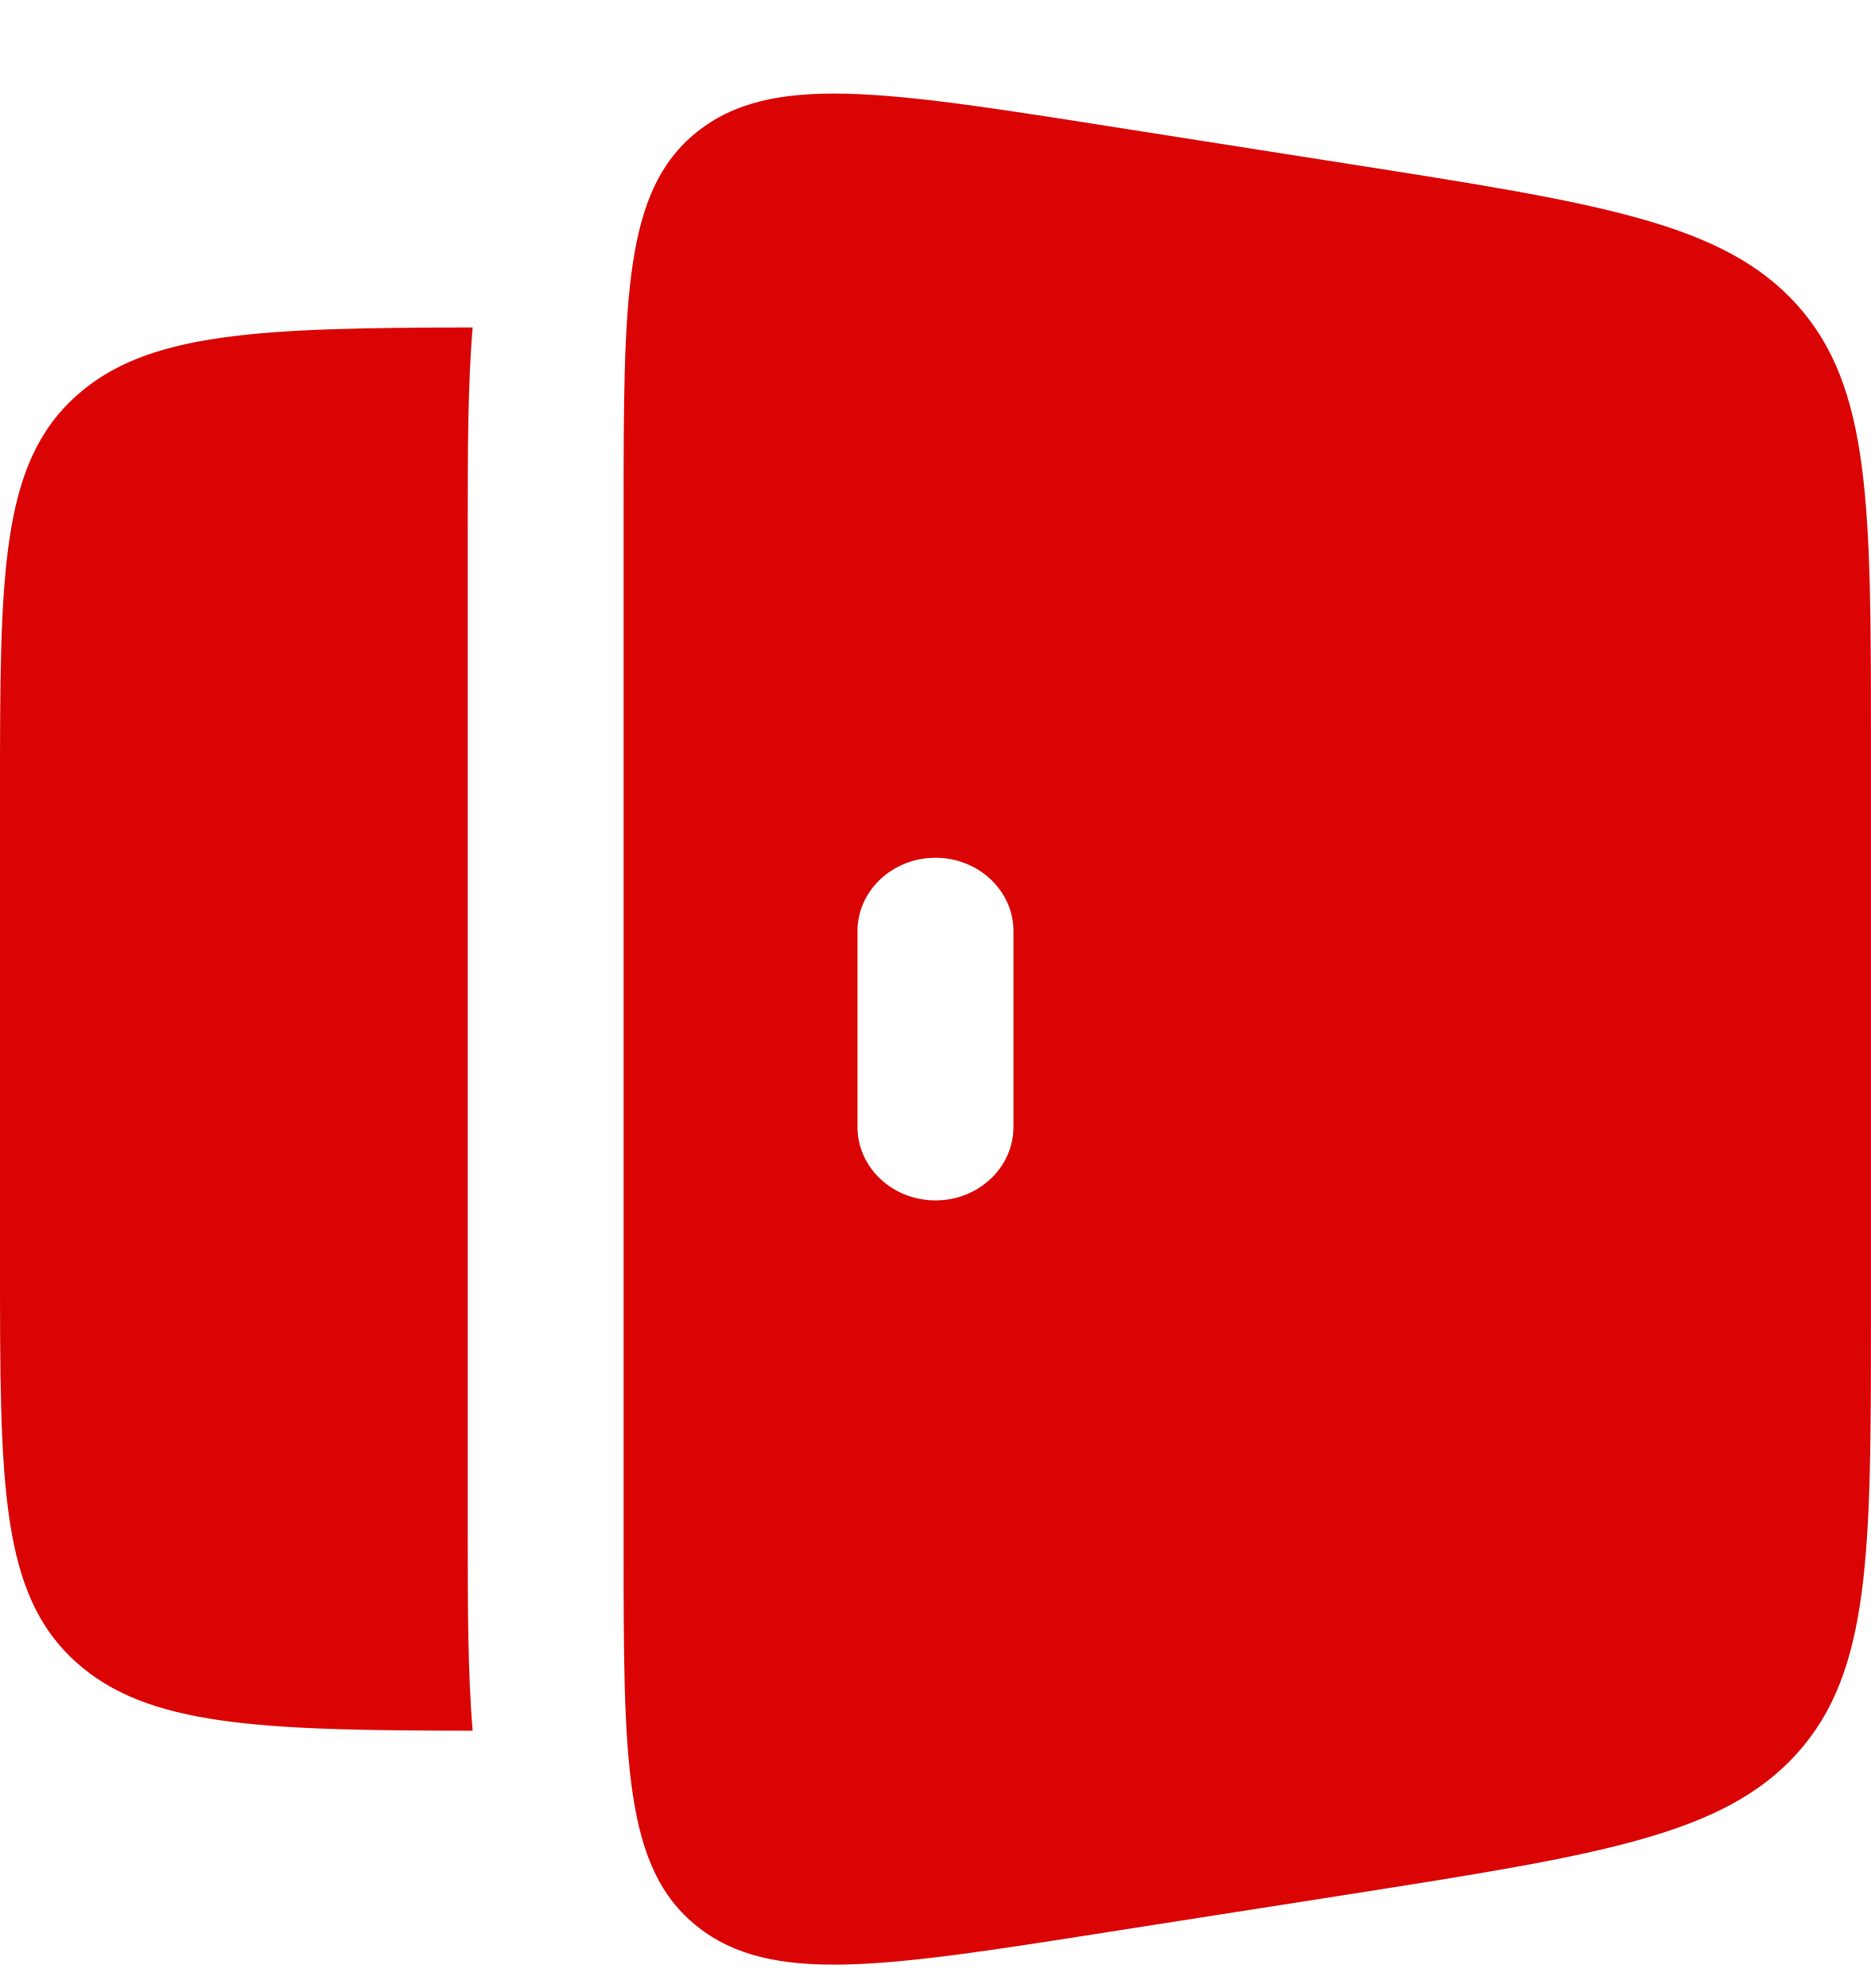
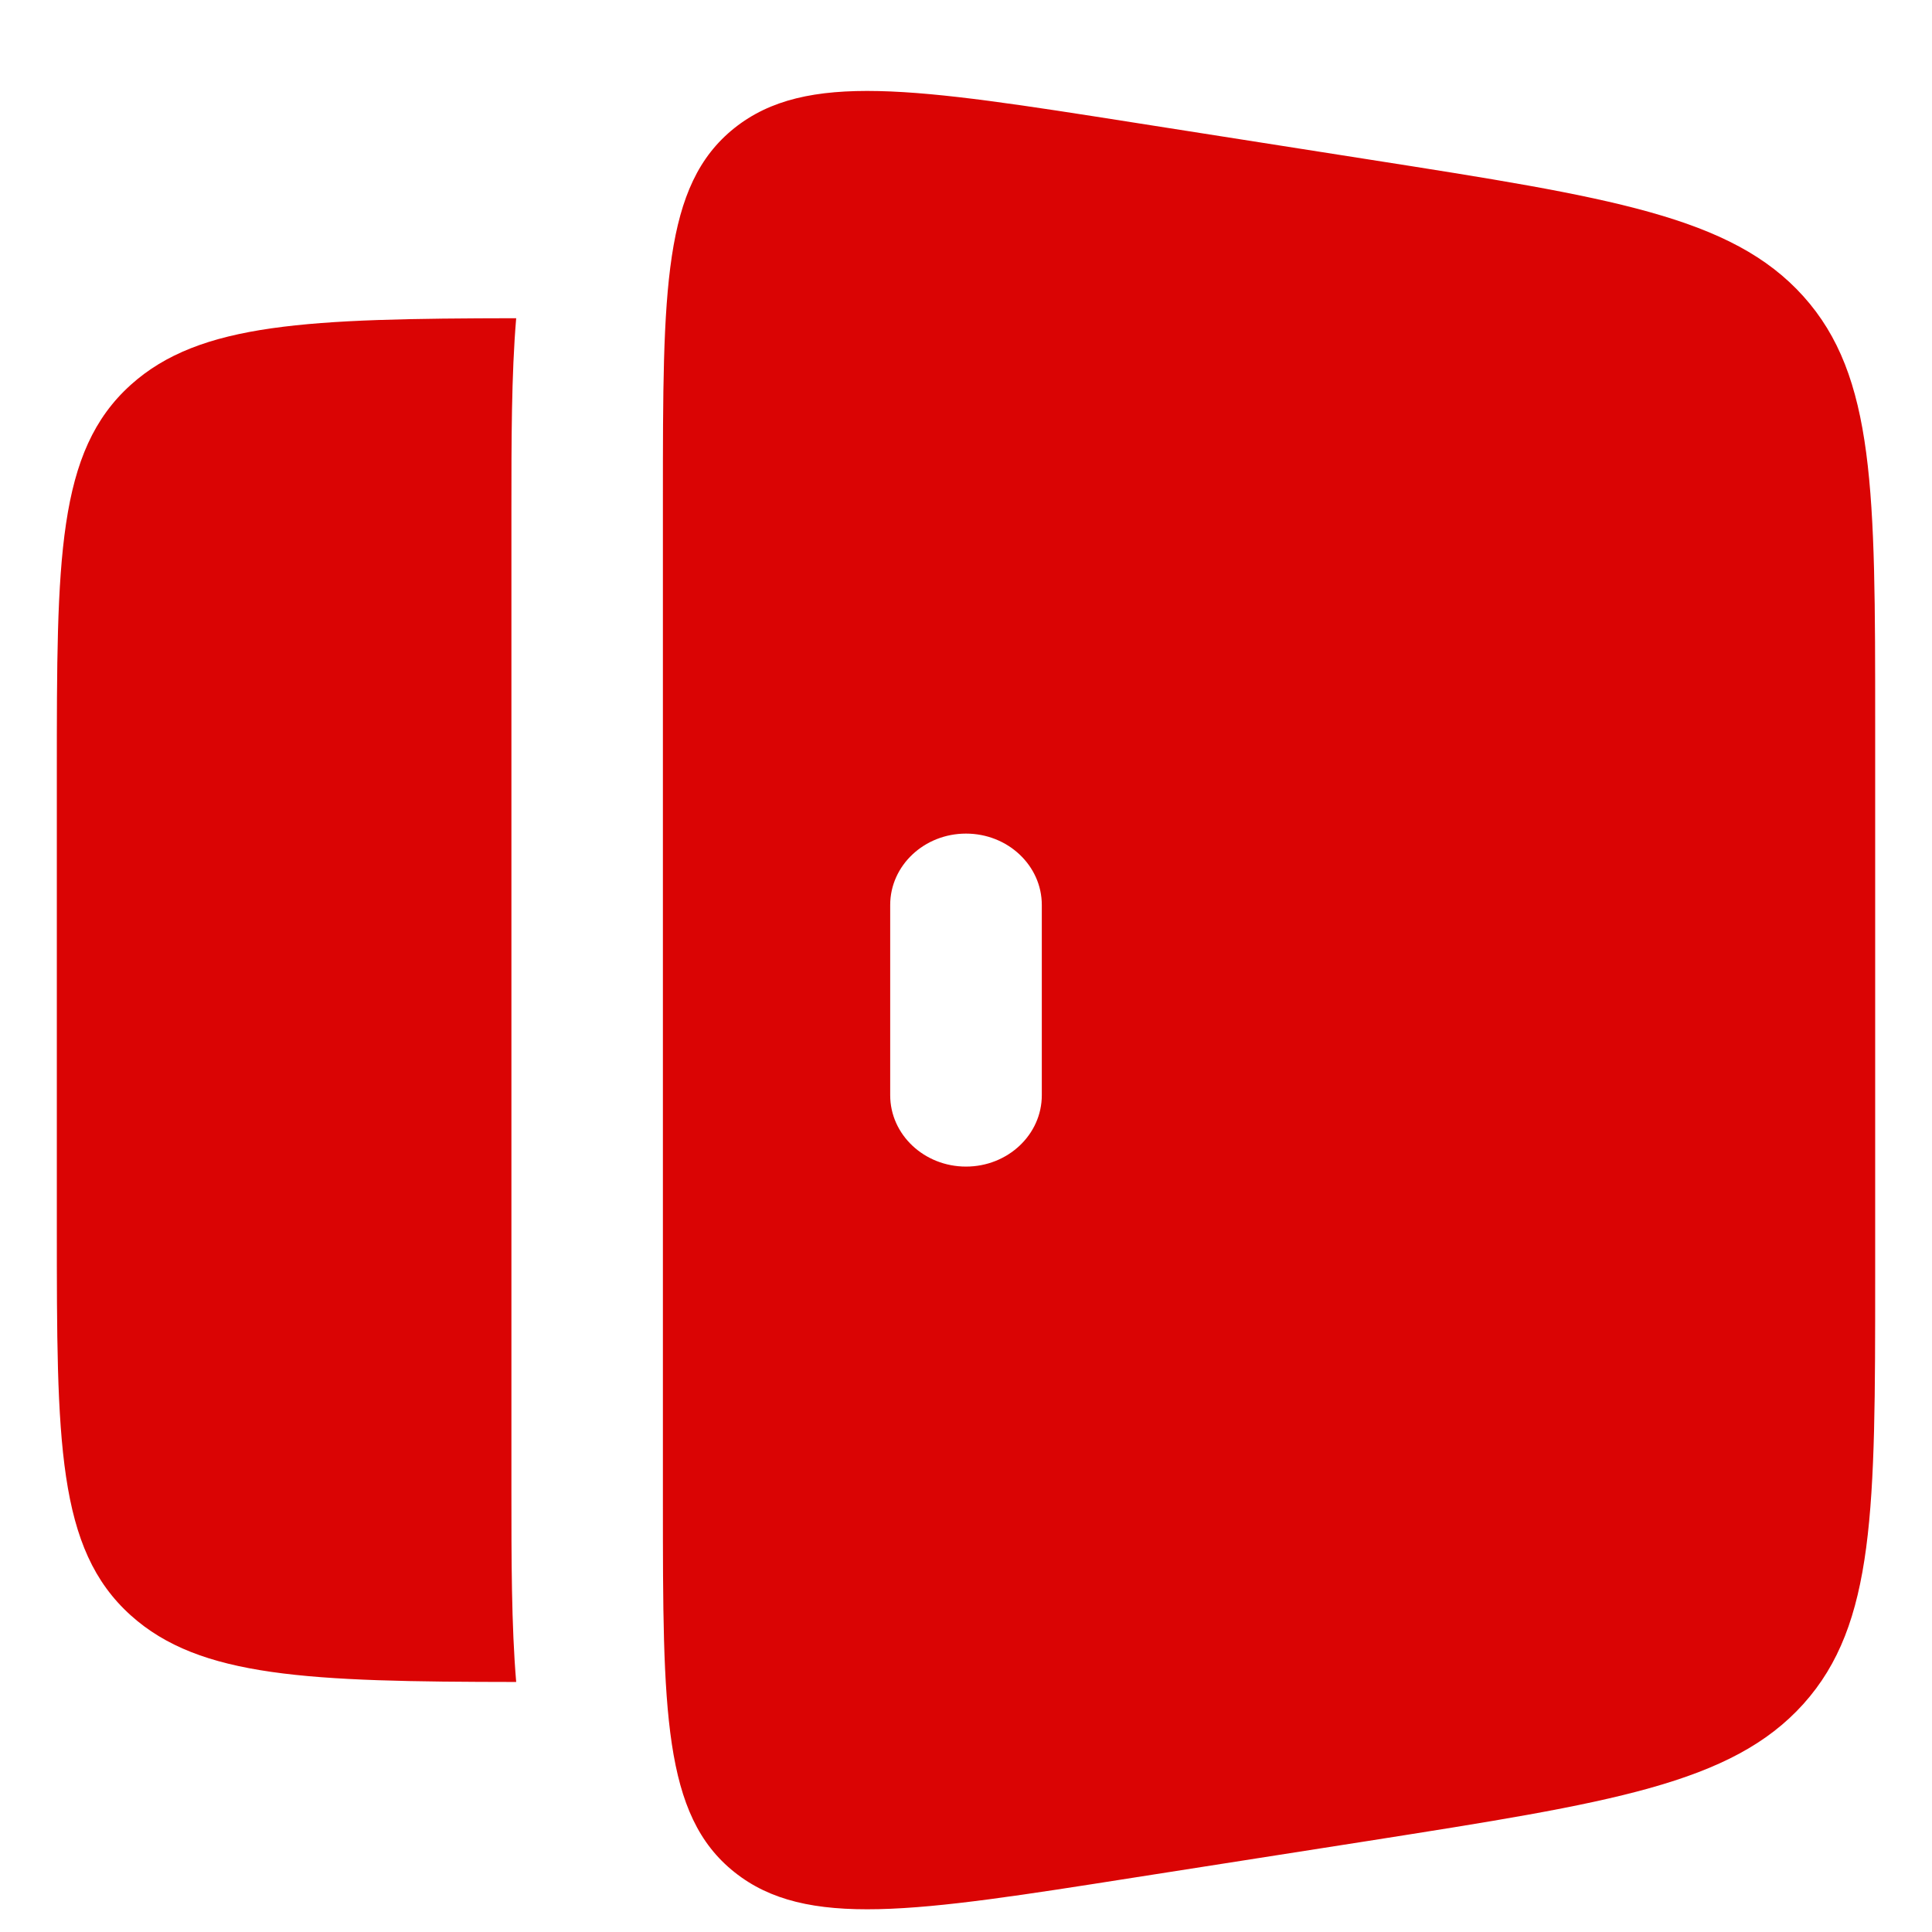
- <svg xmlns="http://www.w3.org/2000/svg" width="16" height="17" viewBox="0 0 16 17" fill="none">
+ <svg xmlns="http://www.w3.org/2000/svg" width="32" height="32" viewBox="0 0 16 17" fill="none">
  <path fill-rule="evenodd" clip-rule="evenodd" d="M5.962 1.127C5.333 1.629 5.333 2.546 5.333 4.381V13.219C5.333 15.054 5.333 15.972 5.962 16.473C6.591 16.975 7.552 16.824 9.473 16.522L11.543 16.198C13.672 15.863 14.736 15.696 15.368 14.994C16 14.291 16 13.275 16 11.243V6.358C16 4.326 16 3.31 15.368 2.607C14.736 1.904 13.672 1.737 11.543 1.403L9.473 1.078C7.552 0.776 6.591 0.626 5.962 1.127ZM8 7.335C8.368 7.335 8.667 7.616 8.667 7.963V9.637C8.667 9.984 8.368 10.265 8 10.265C7.632 10.265 7.333 9.984 7.333 9.637V7.963C7.333 7.616 7.632 7.335 8 7.335Z" fill="#DA0404" />
  <path d="M4.042 2.8C2.212 2.803 1.259 2.839 0.651 3.386C-5.29819e-08 3.972 0 4.915 0 6.8V10.8C0 12.686 -5.29819e-08 13.629 0.651 14.214C1.259 14.761 2.212 14.798 4.042 14.8C4 14.301 4 13.725 4 13.102V4.498C4 3.875 4 3.299 4.042 2.8Z" fill="#DA0404" />
</svg>
